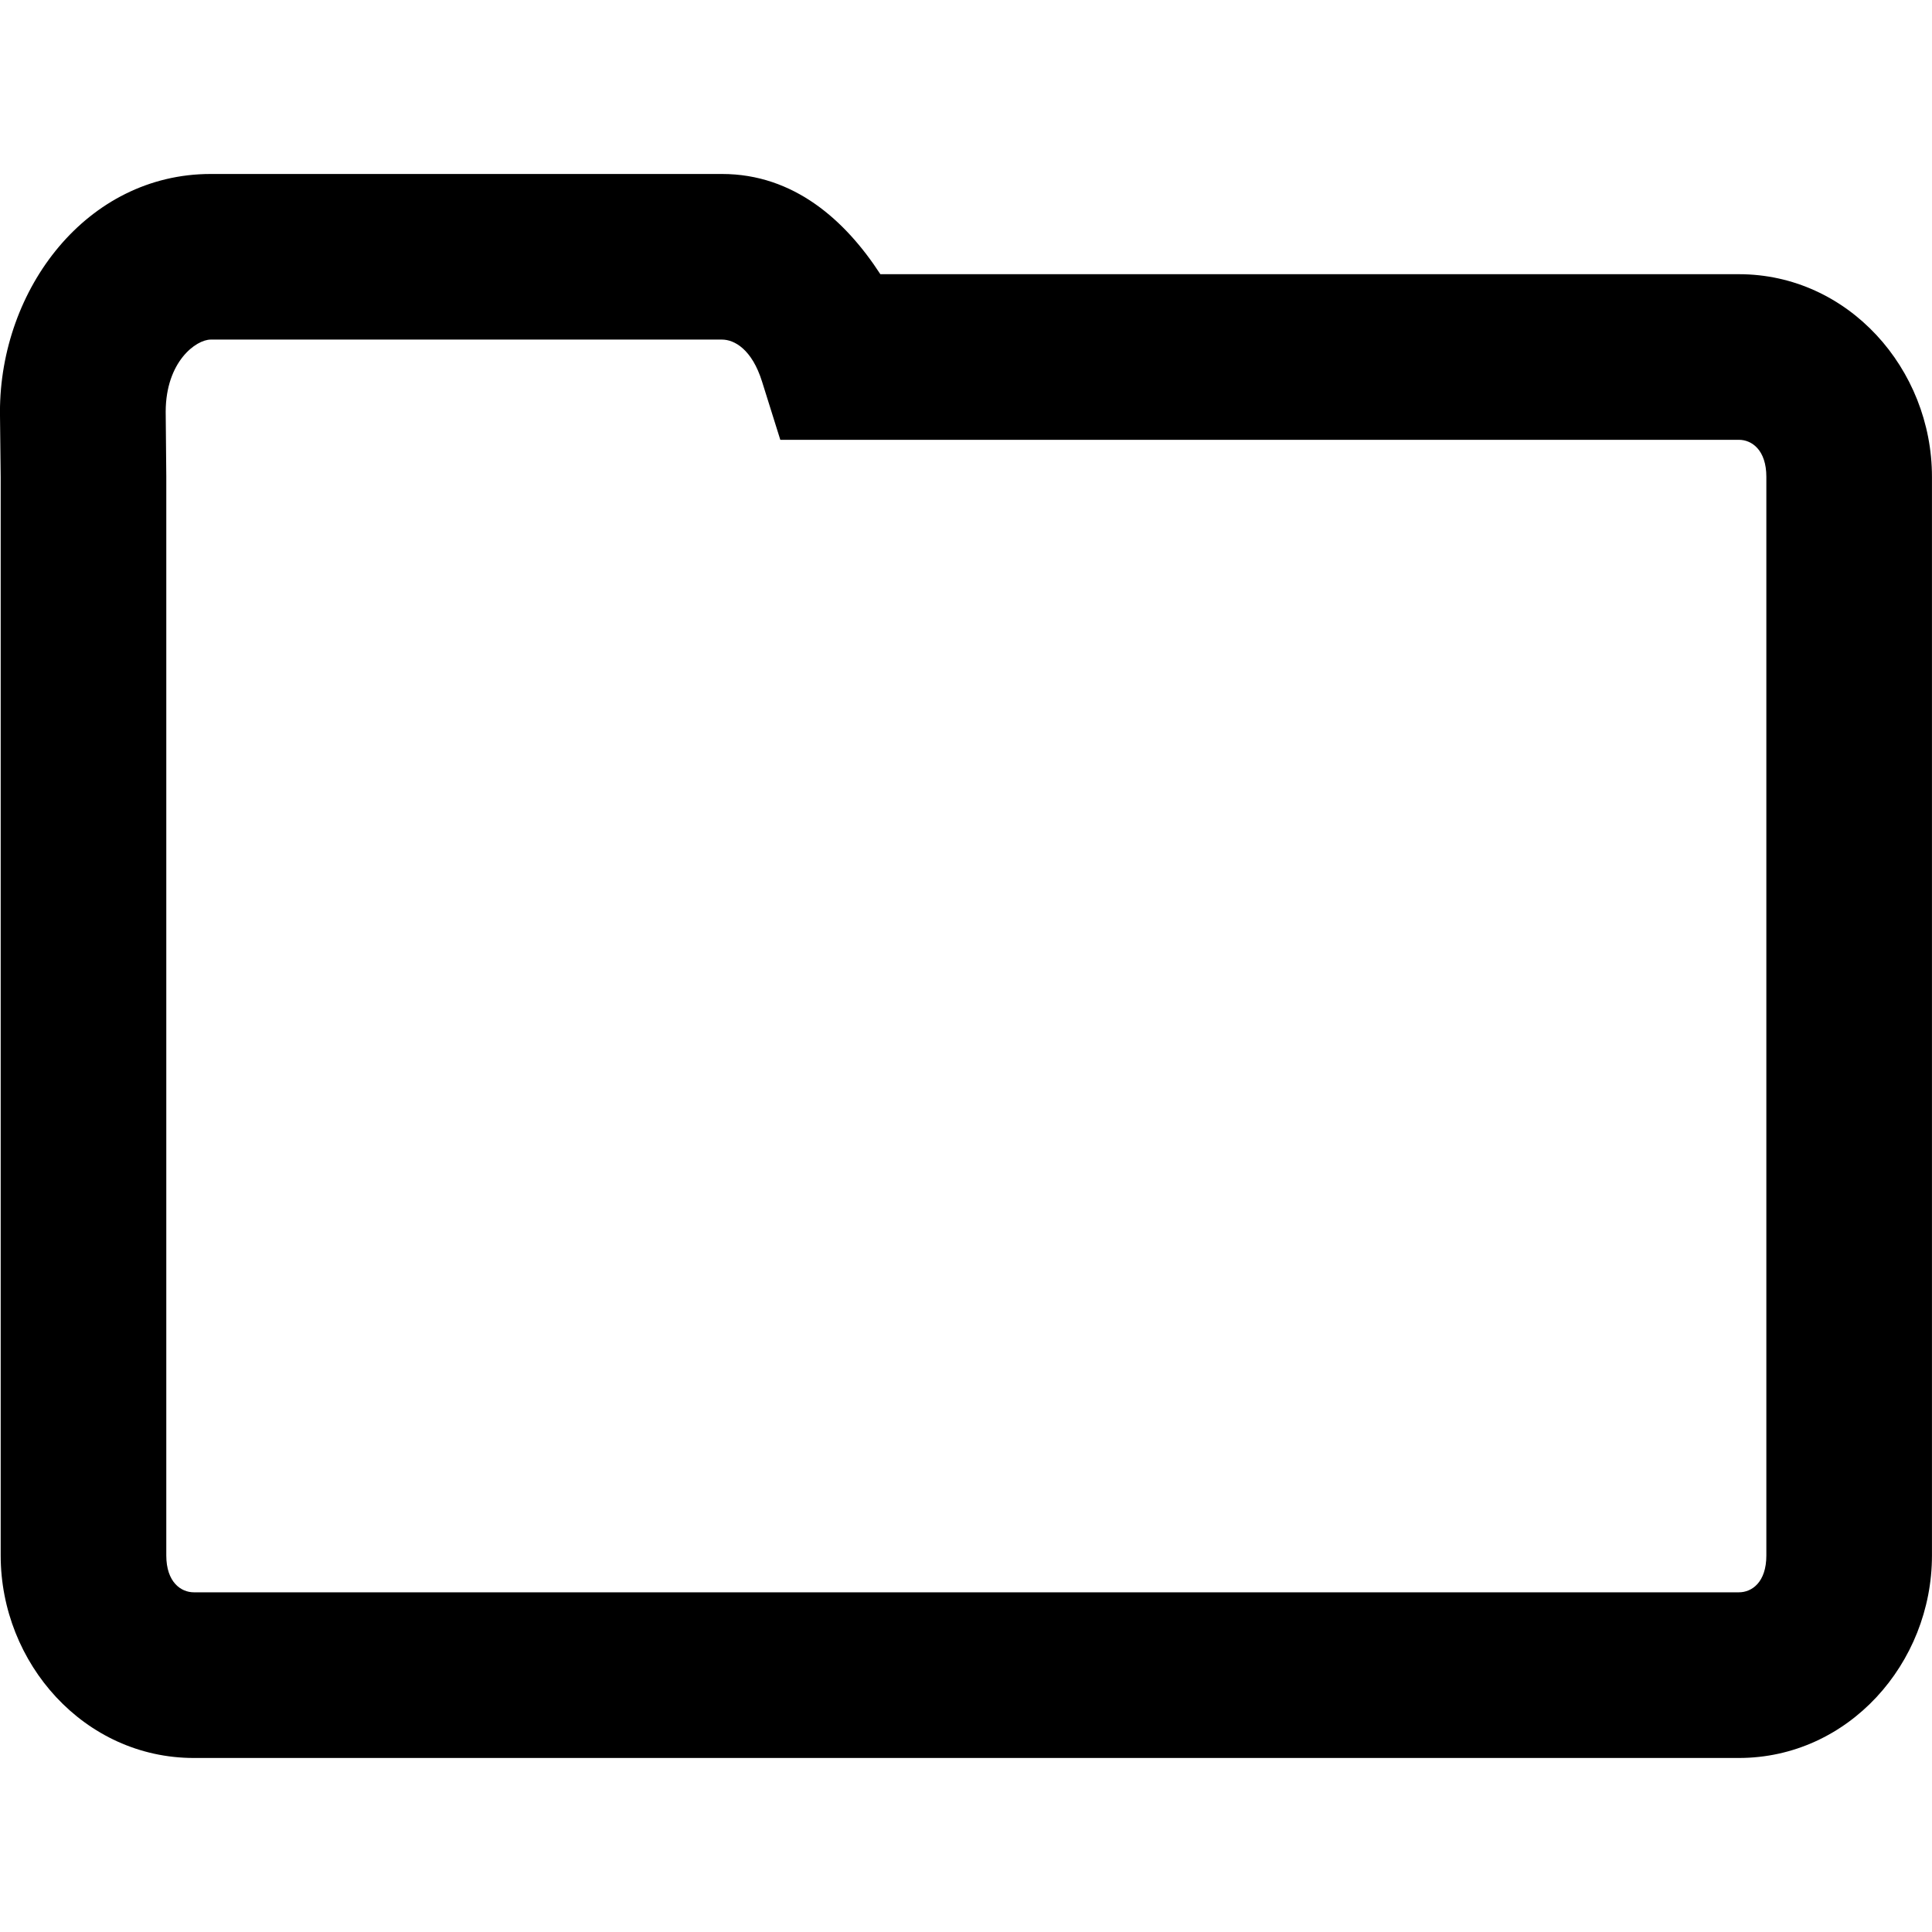
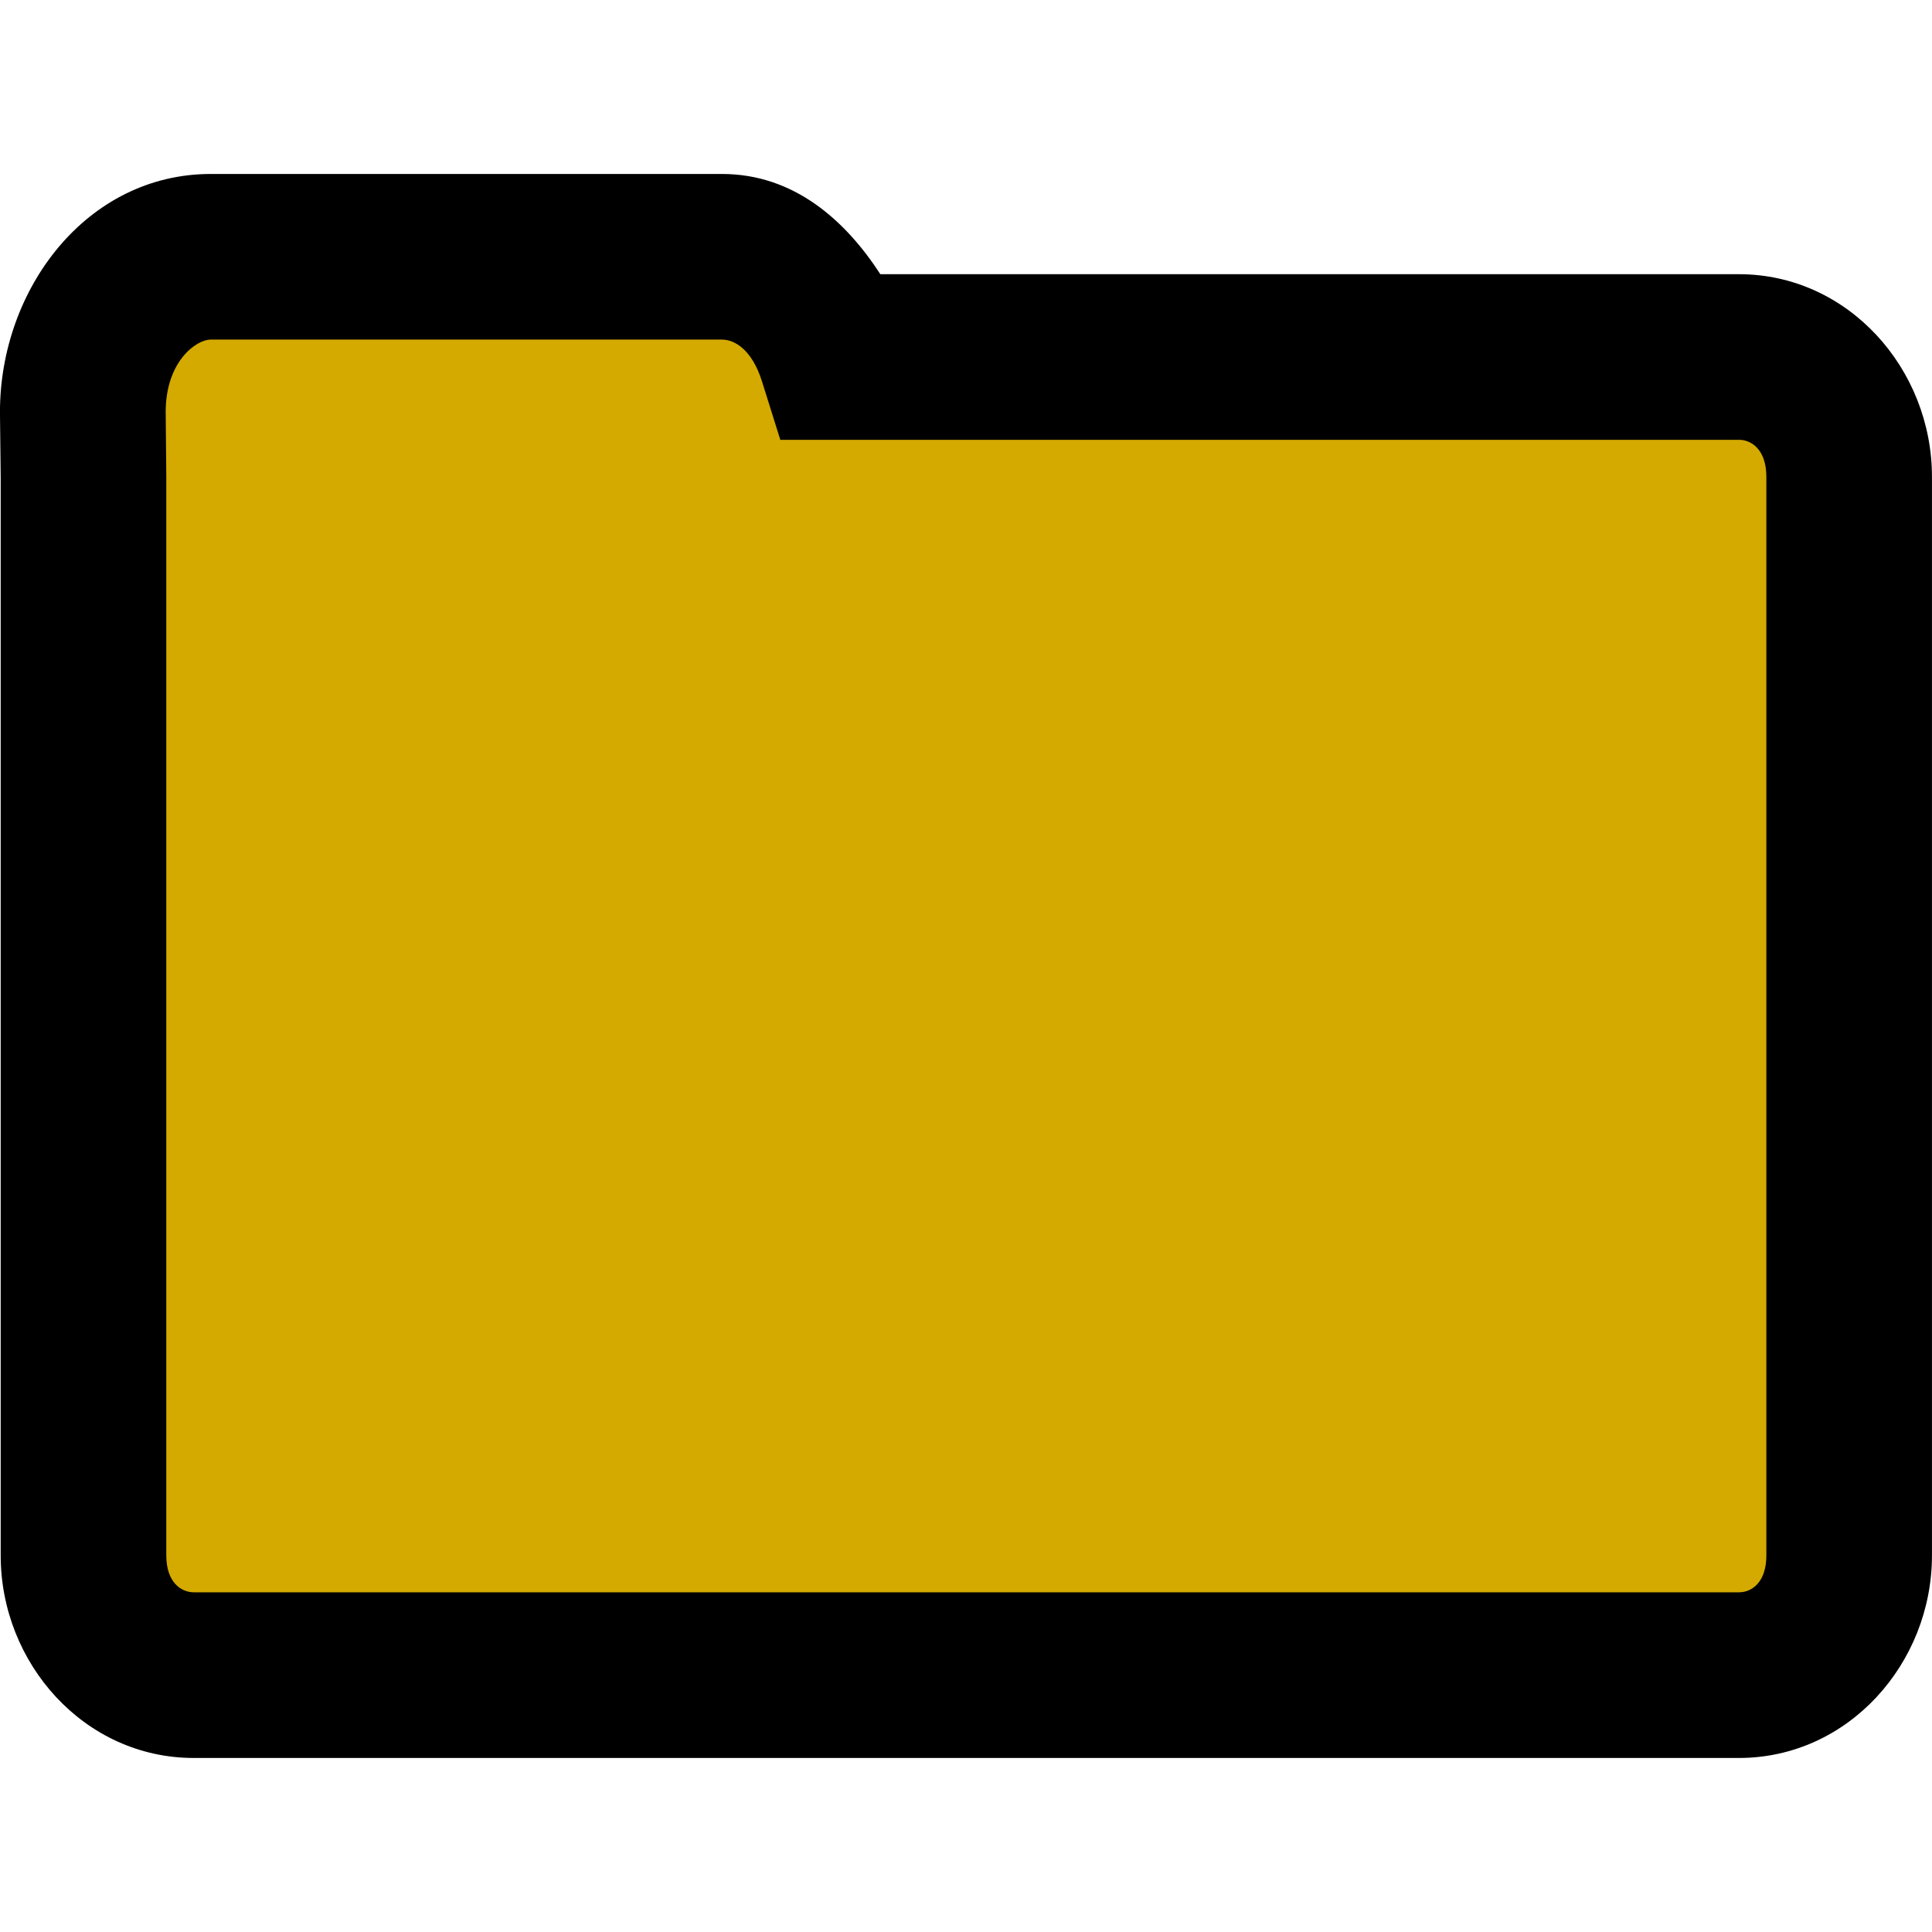
<svg xmlns="http://www.w3.org/2000/svg" version="1.1" viewBox="0 0 22 22">
+   <rect x="1.202" y="3.516" width="19.25" height="15.125" fill="#d4aa00" />
  <g transform="matrix(.6875 0 0 .6875 56.202 2.9663)" stroke-width="1.455">
    <path d="m-78.259-1.433c-2.052 0-3.49 1.903-3.49 3.942v0.005l0.012 1.076v17.859c0 1.788 1.387 3.354 3.198 3.354h25.592c1.811 0 3.198-1.566 3.198-3.354v-17.866c0-1.788-1.387-3.356-3.198-3.356h-14.22c-0.578-0.89-1.43-1.66-2.623-1.66zm0 2.743h8.469c0.205 0 0.497 0.161 0.664 0.697l0.302 0.963h15.878c0.212 0 0.454 0.168 0.454 0.613v17.866c0 0.445-0.241 0.61-0.454 0.61h-25.592c-0.212 0-0.456-0.167-0.456-0.61v-17.873l-0.01-1.074c0.003-0.829 0.504-1.192 0.746-1.192z" color="#000000" style="-inkscape-stroke:none" />
  </g>
</svg>
